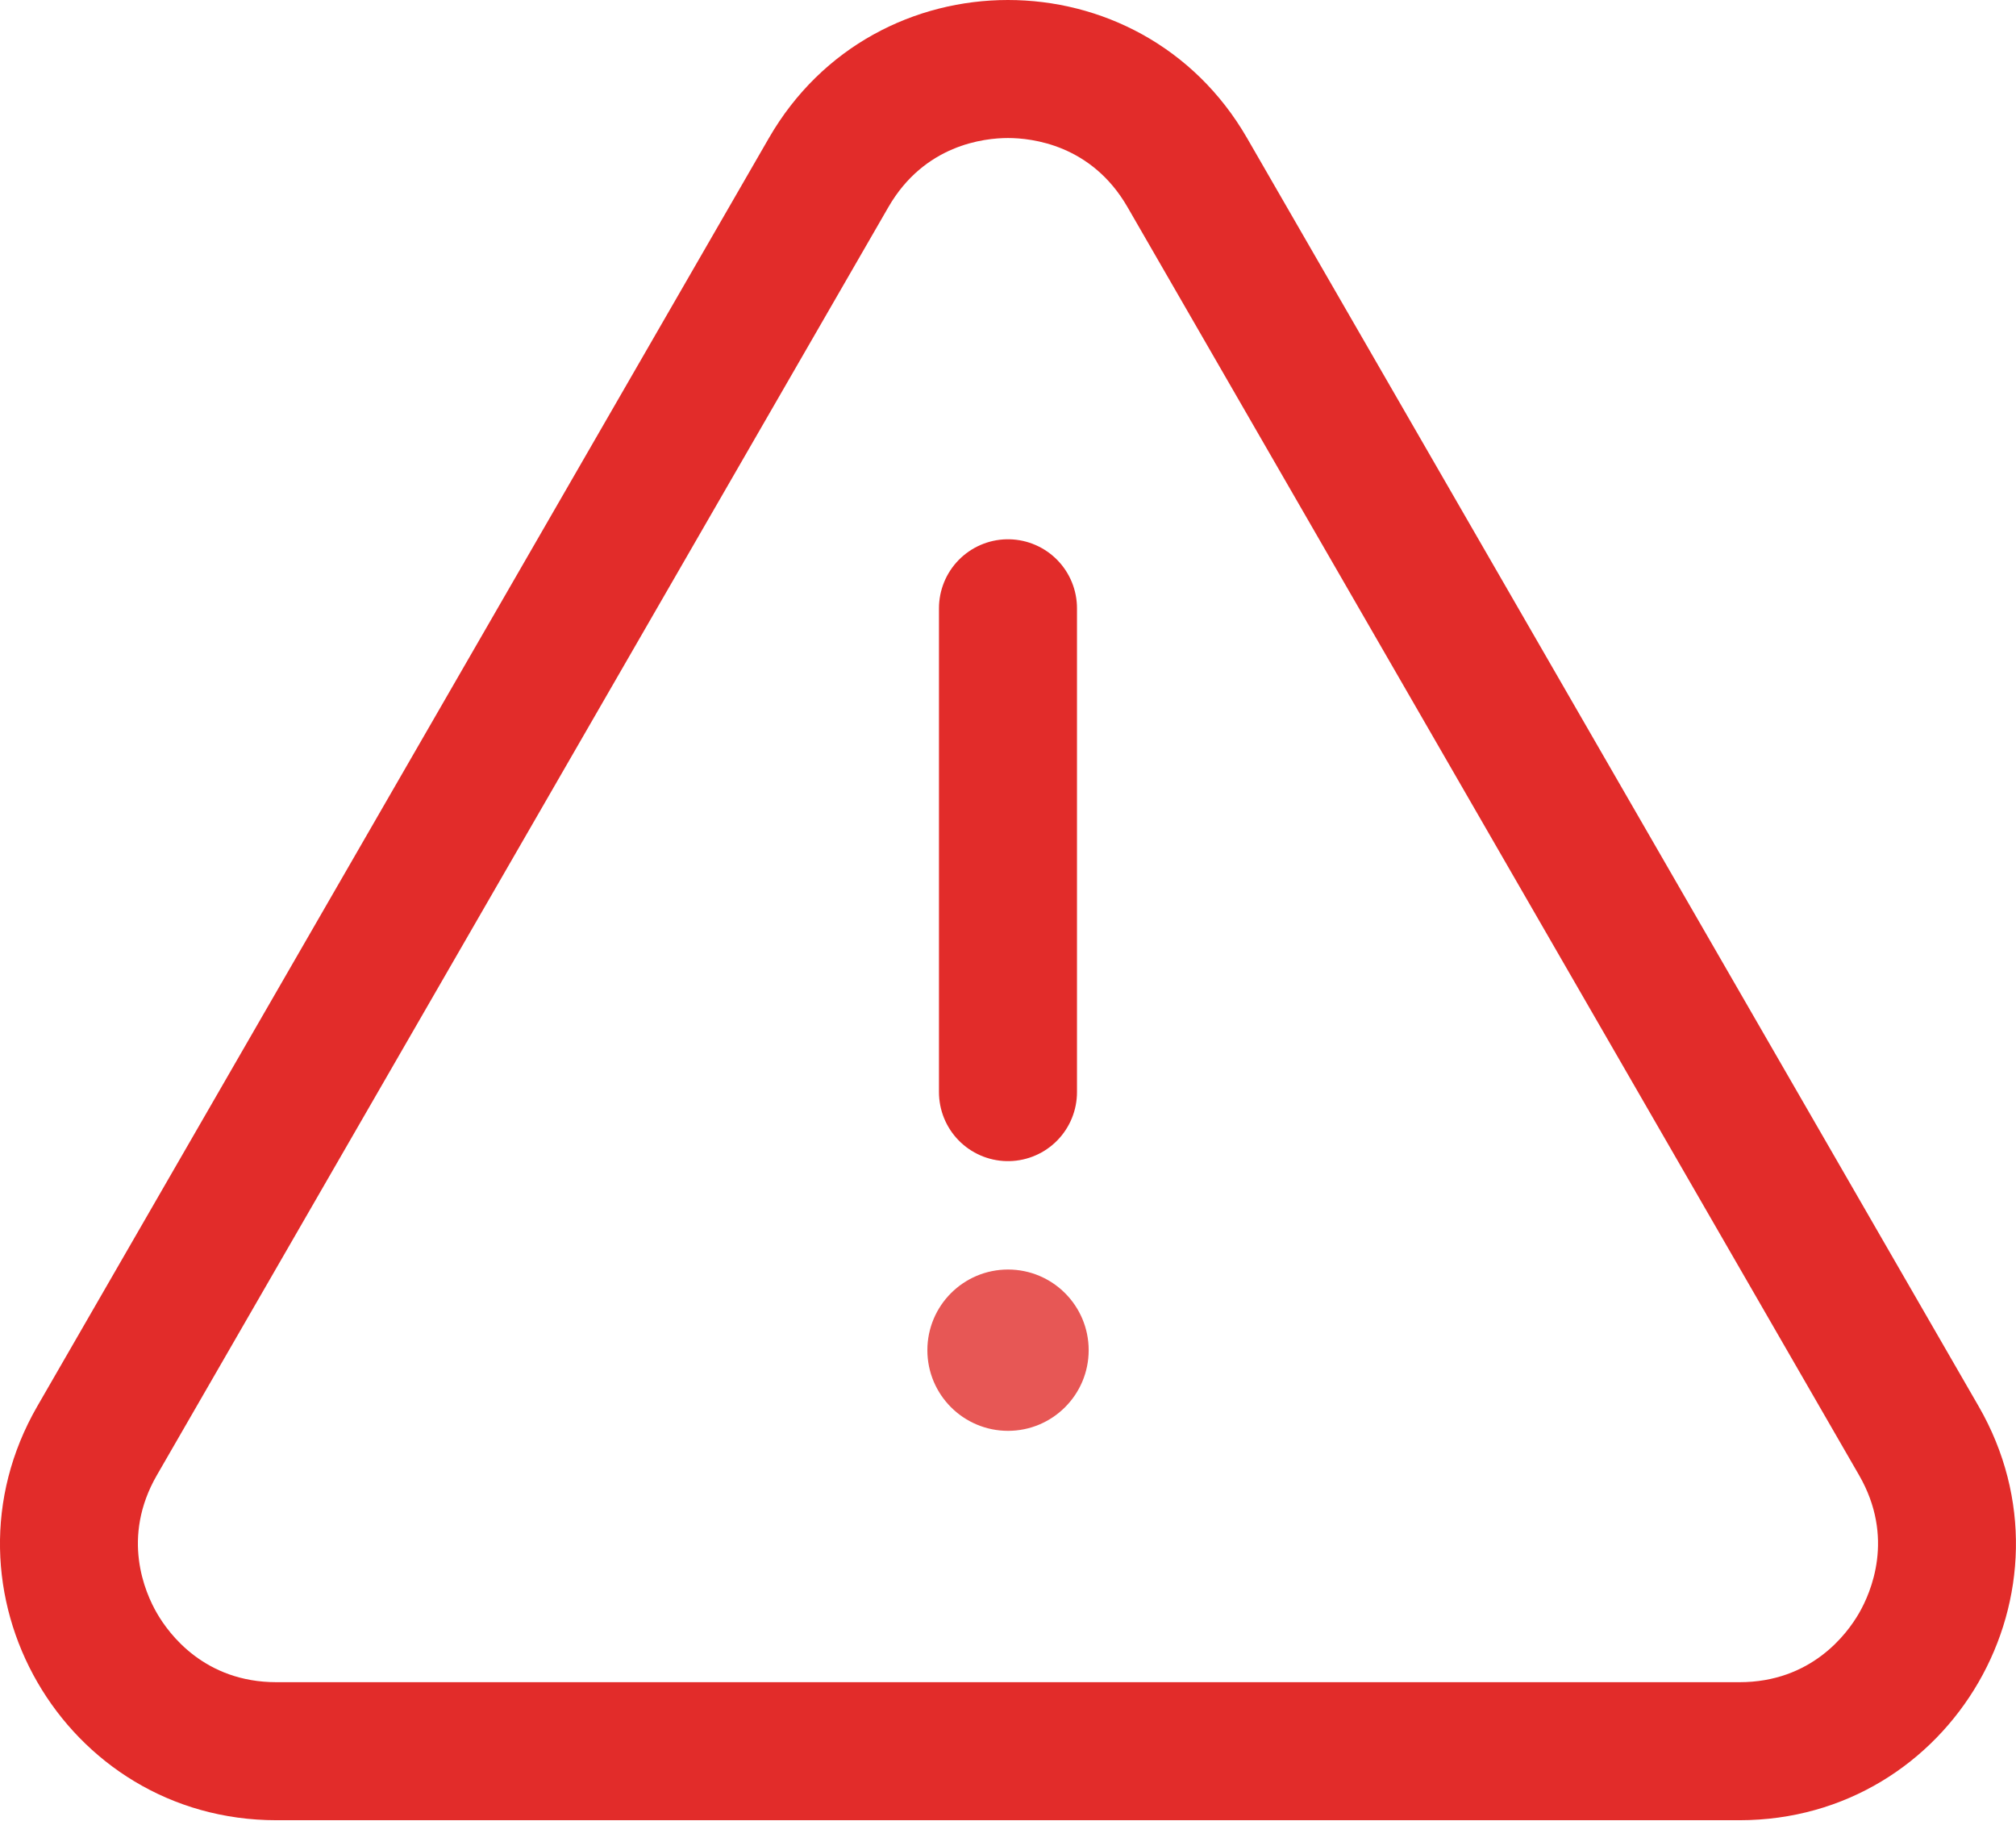
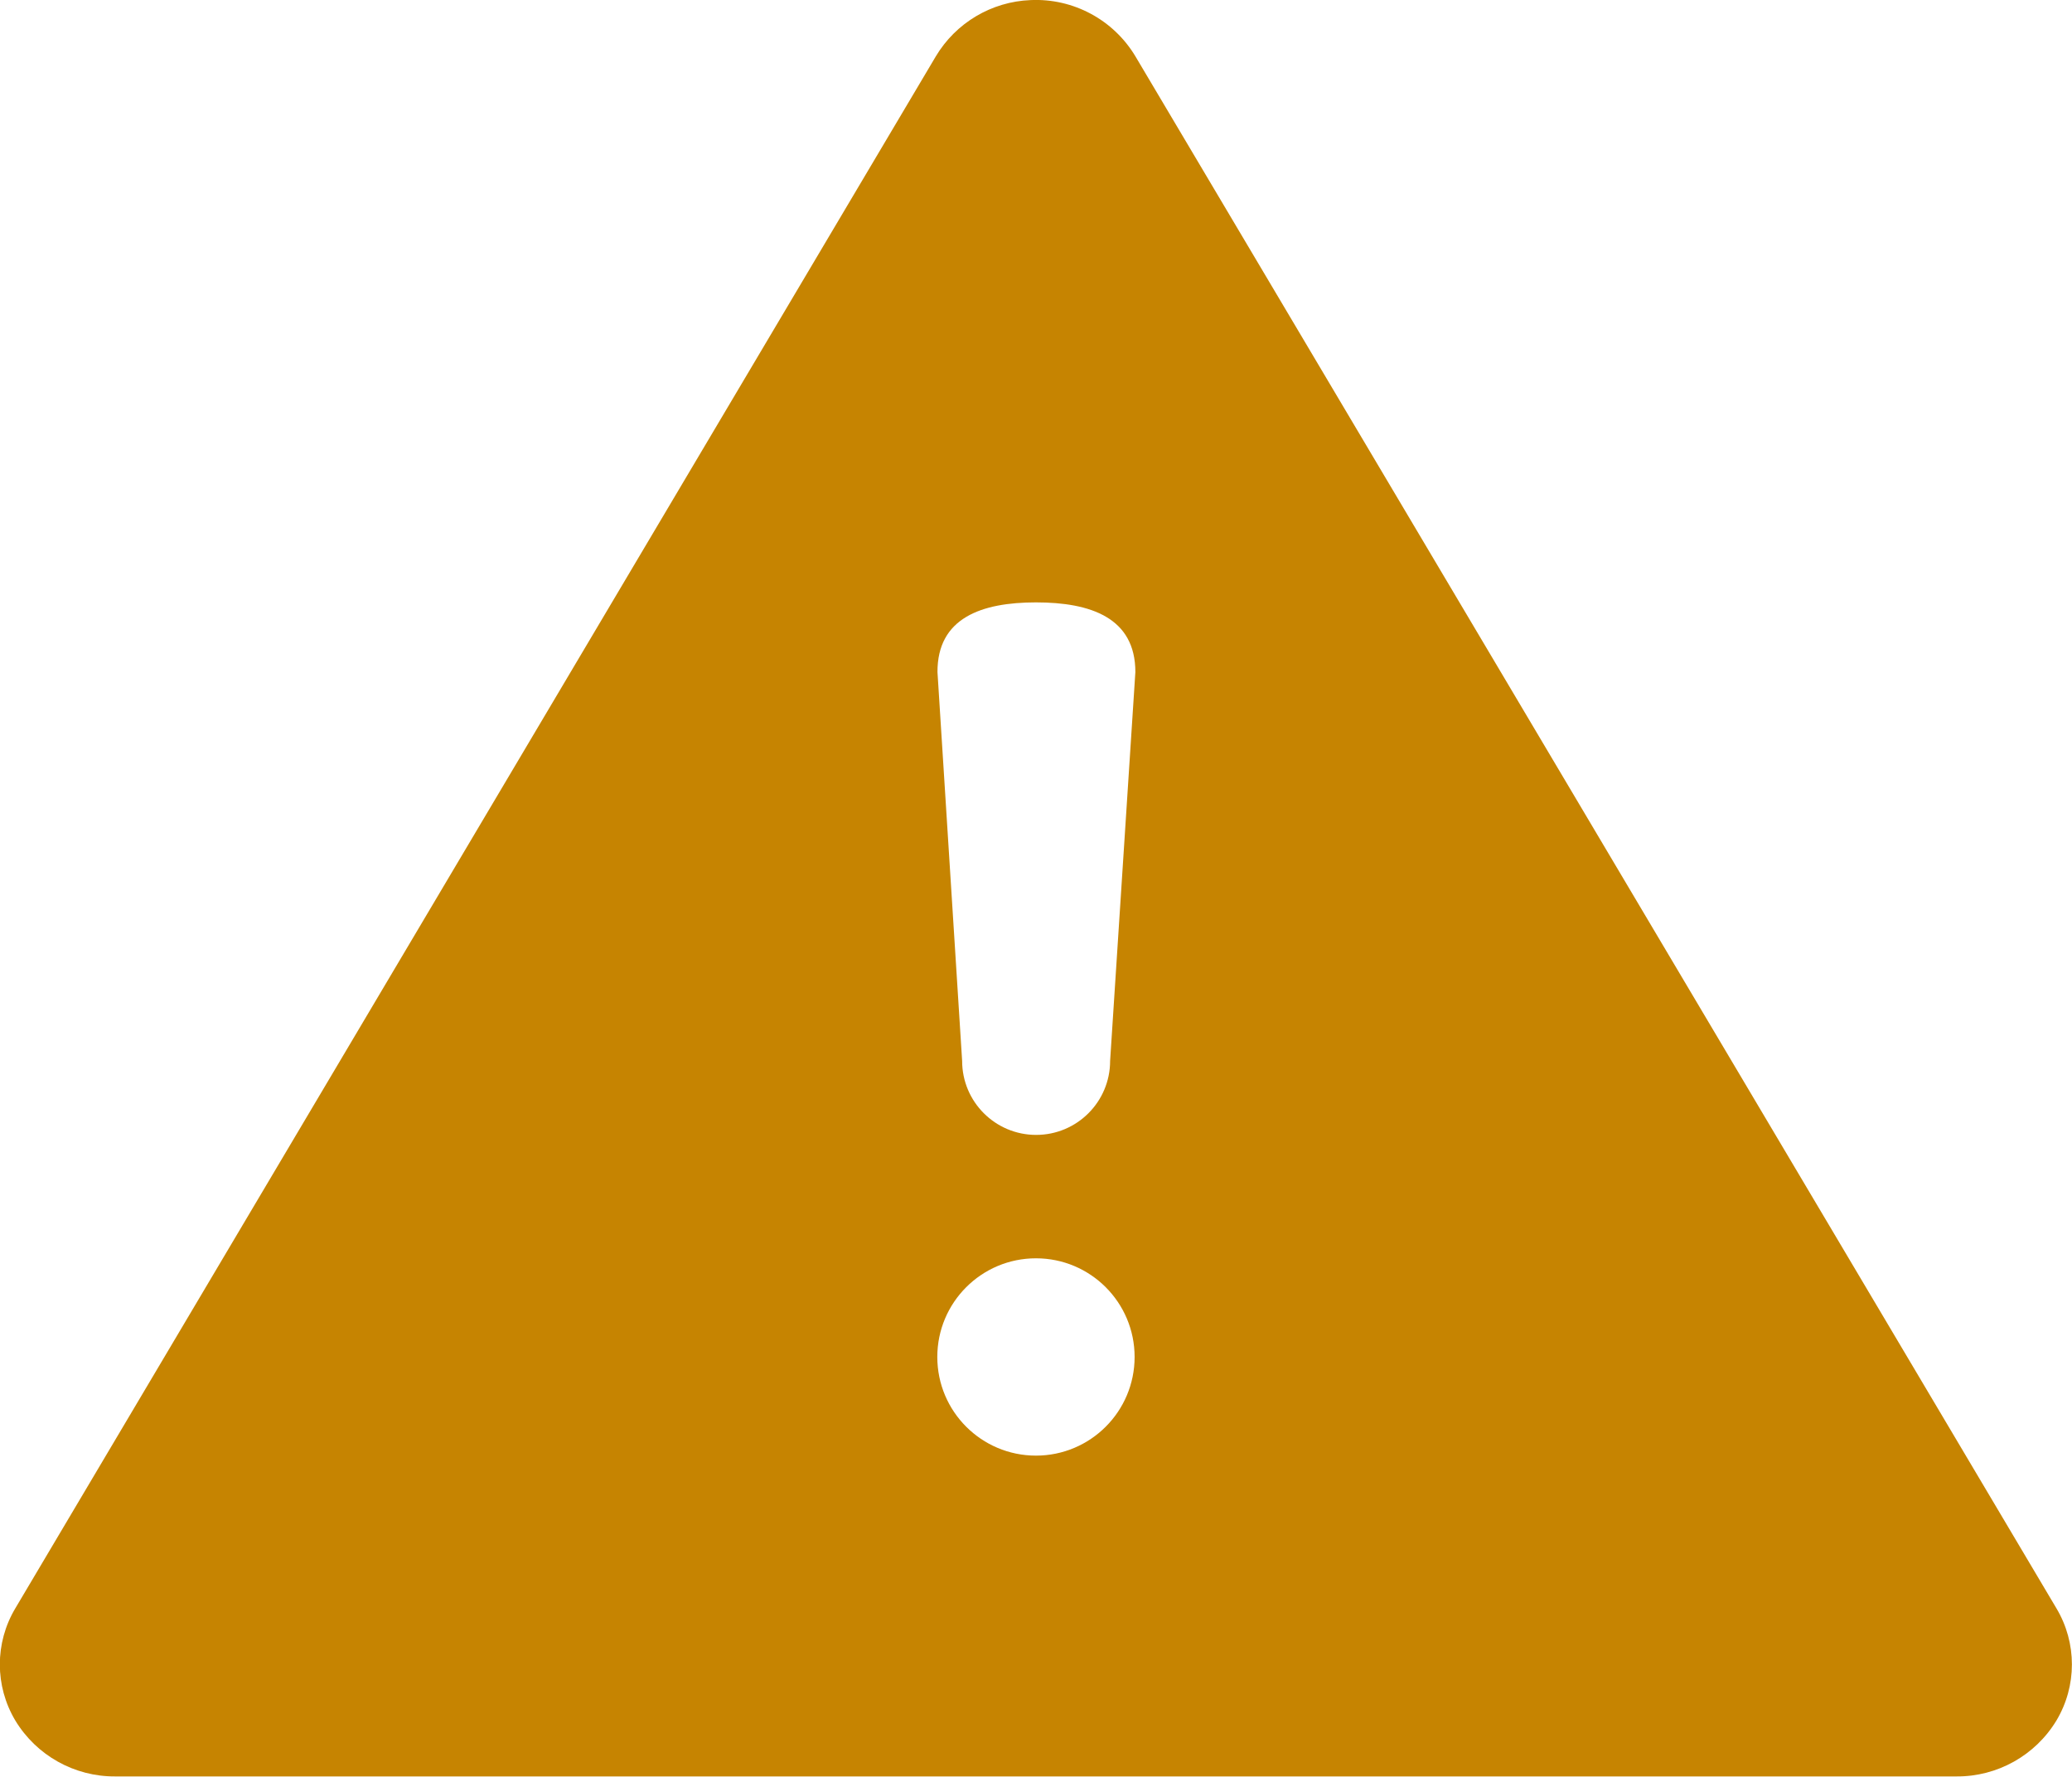
- <svg xmlns="http://www.w3.org/2000/svg" width="43.821" height="39.562" viewBox="0 0 43.821 39.562">
-   <g id="Group_191" data-name="Group 191" transform="translate(0 0)">
-     <g id="Path_324" data-name="Path 324" transform="translate(-4.38 -6.007)" fill="none">
-       <path d="M21.093,9.008a6,6,0,0,1,10.394,0l15.9,27.562a6,6,0,0,1-5.2,9h-31.8a6,6,0,0,1-5.2-9Z" stroke="none" />
-       <path d="M 26.29 9.007 C 25.769 9.007 24.473 9.153 23.691 10.508 L 7.79 38.07 C 7.009 39.424 7.53 40.619 7.791 41.069 C 8.051 41.52 8.825 42.569 10.388 42.569 L 42.191 42.569 C 43.754 42.569 44.529 41.52 44.789 41.069 C 45.049 40.619 45.571 39.424 44.79 38.07 L 28.888 10.508 C 28.107 9.153 26.811 9.007 26.29 9.007 M 26.29 6.007 C 28.311 6.007 30.332 7.007 31.487 9.008 L 47.388 36.571 C 49.696 40.571 46.809 45.569 42.191 45.569 L 10.388 45.569 C 5.771 45.569 2.884 40.571 5.191 36.571 L 21.093 9.008 C 22.247 7.007 24.268 6.007 26.29 6.007 Z" stroke="none" fill="#e22c2a" />
-     </g>
-     <path id="Path_325" data-name="Path 325" d="M0,0V10.516" transform="translate(21.91 13.221)" fill="none" stroke="#e22c2a" stroke-linecap="round" stroke-width="3" />
-     <circle id="Ellipse_47" data-name="Ellipse 47" cx="1.753" cy="1.753" r="1.753" transform="translate(20.158 27.593)" fill="#e75755" />
+ <svg xmlns="http://www.w3.org/2000/svg" width="24.615" height="21.102" viewBox="0 0 24.615 21.102">
+   <g id="noun_Warning_861564-2" transform="translate(-8.005 -966.36)">
+     <path id="Path_340" data-name="Path 340" d="M20.248,966.361a1.375,1.375,0,0,0-1.126.669L8.187,985.466a1.3,1.3,0,0,0,0,1.333,1.377,1.377,0,0,0,1.187.664H31.248a1.377,1.377,0,0,0,1.187-.664,1.3,1.3,0,0,0,0-1.333L21.494,967.03a1.378,1.378,0,0,0-1.246-.669Zm.064,7.155c.647,0,1.181.181,1.181.828l-.3,4.619a.879.879,0,0,1-1.758,0l-.293-4.619C19.14,973.7,19.665,973.516,20.313,973.516Zm0,7.792a1.172,1.172,0,1,1-1.172,1.172A1.172,1.172,0,0,1,20.313,981.308Z" transform="translate(0)" fill="#c68401" />
  </g>
</svg>
